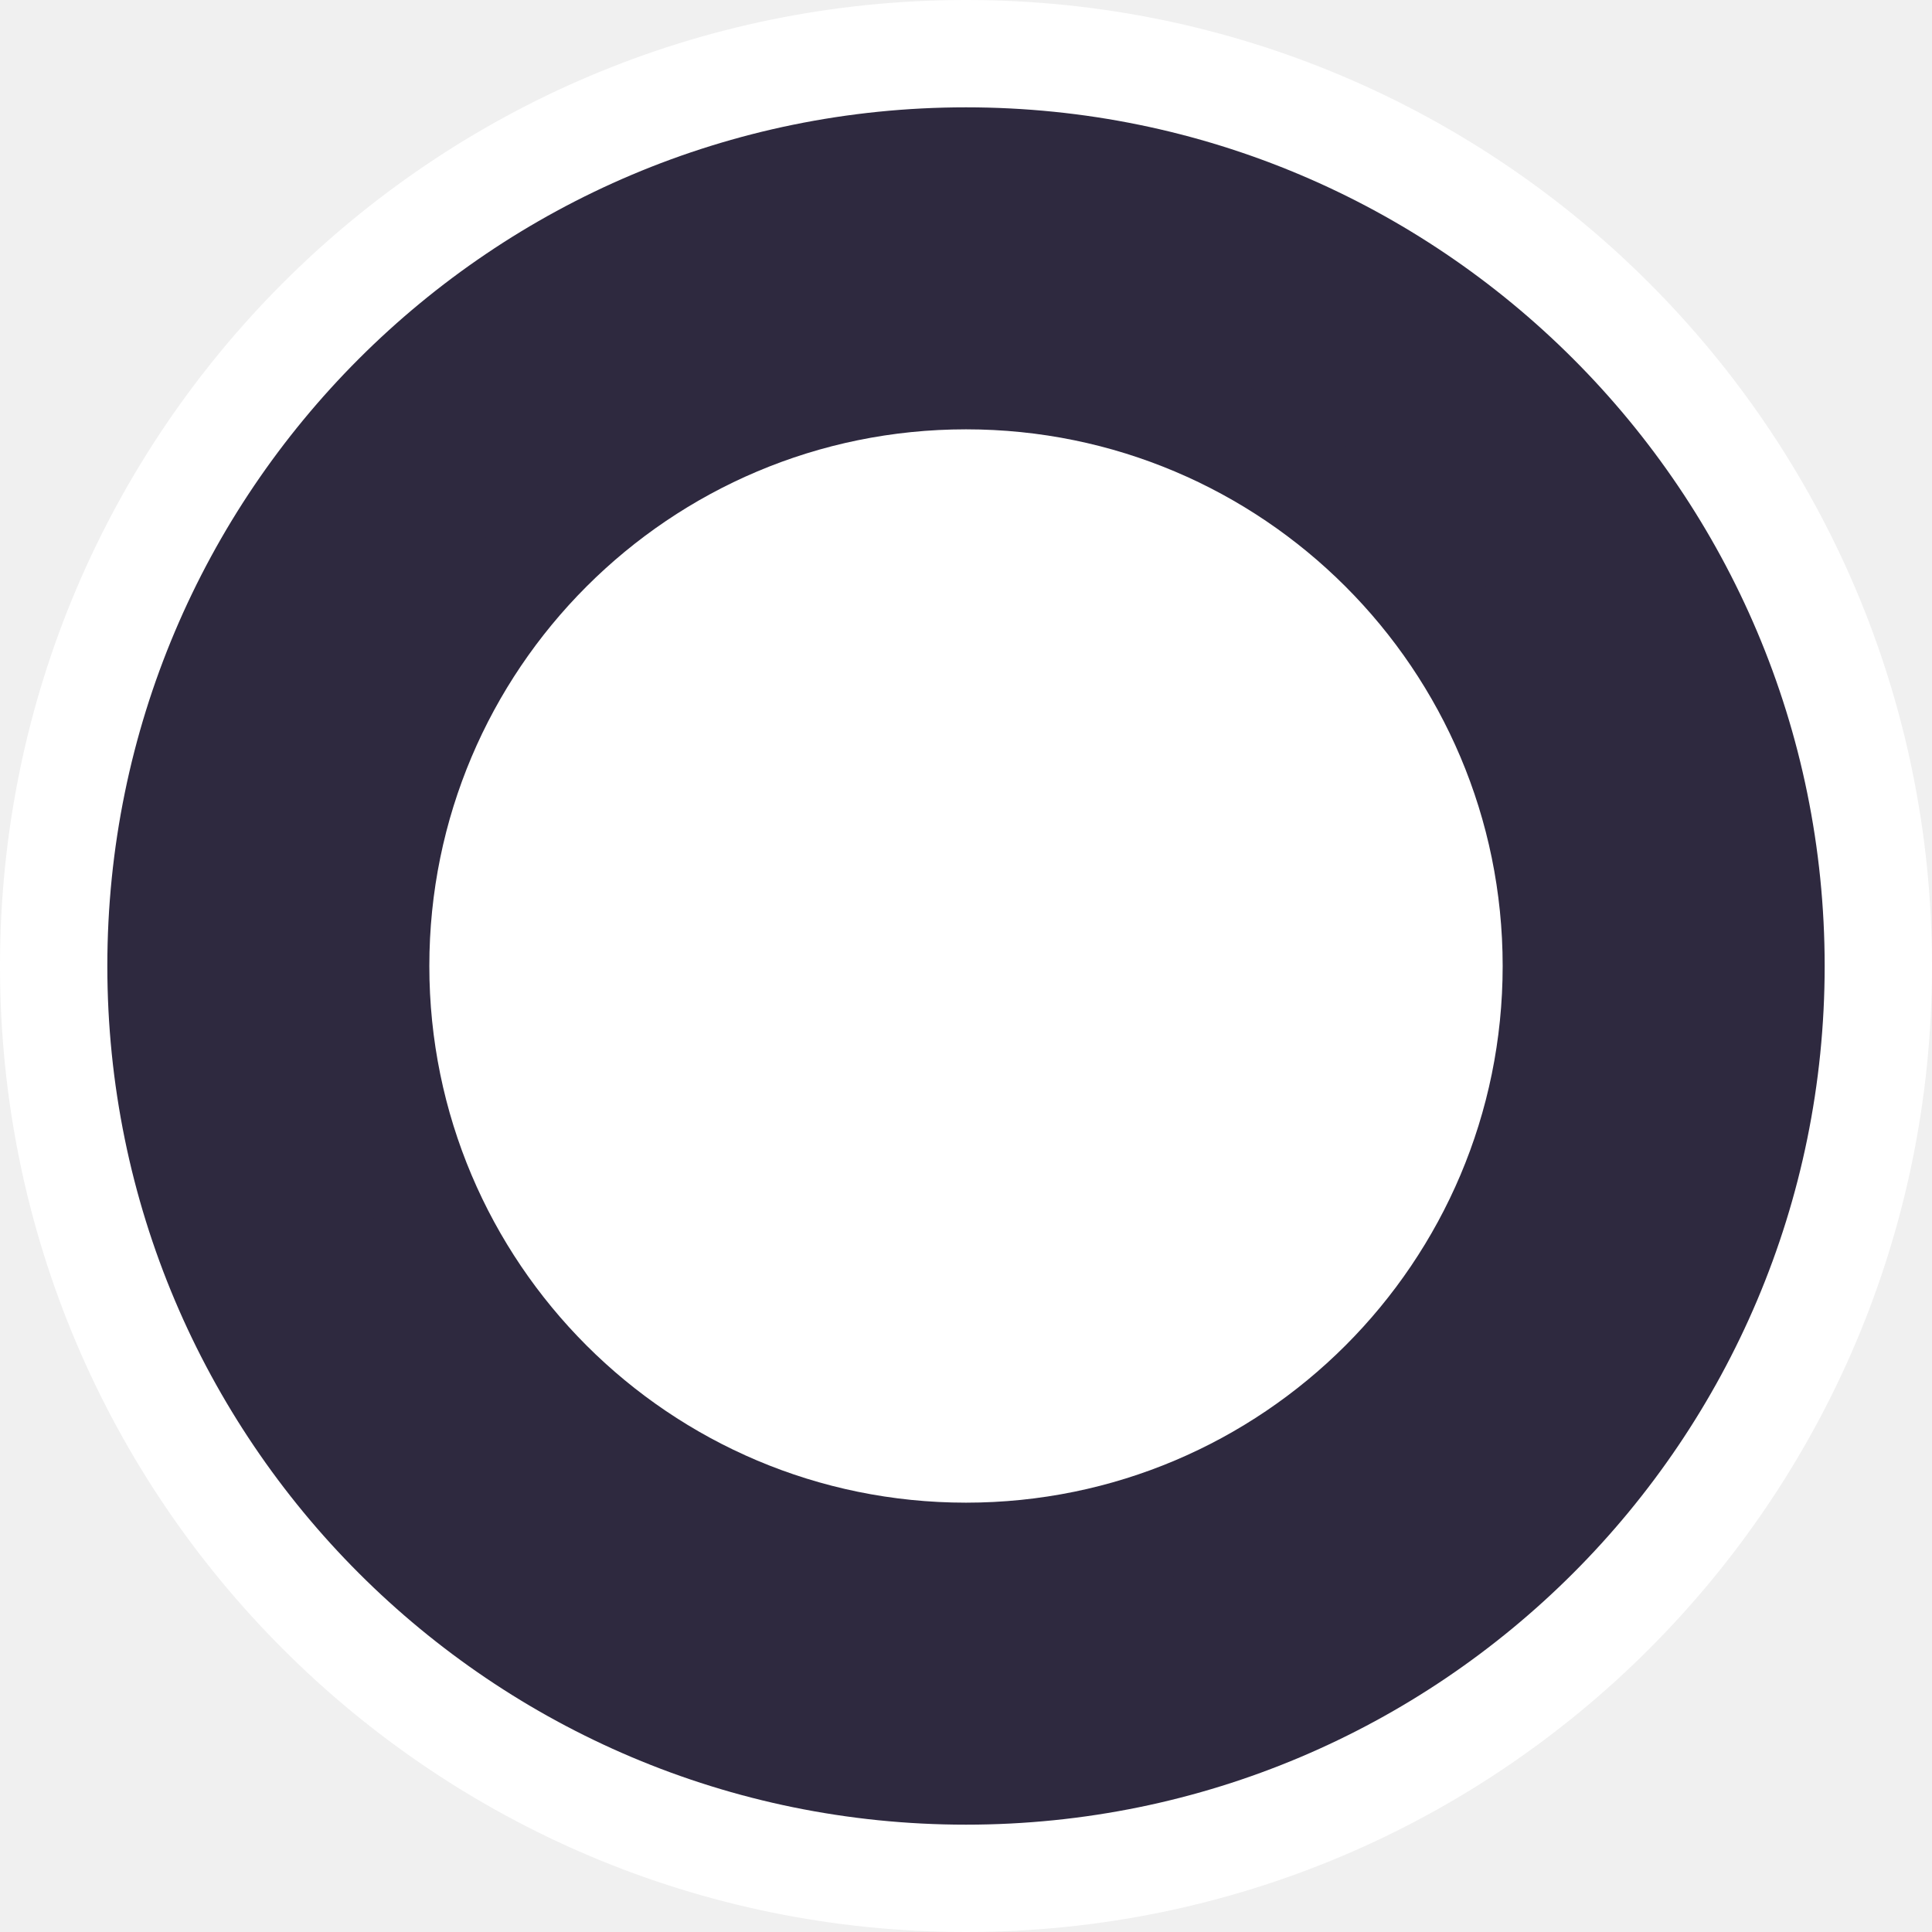
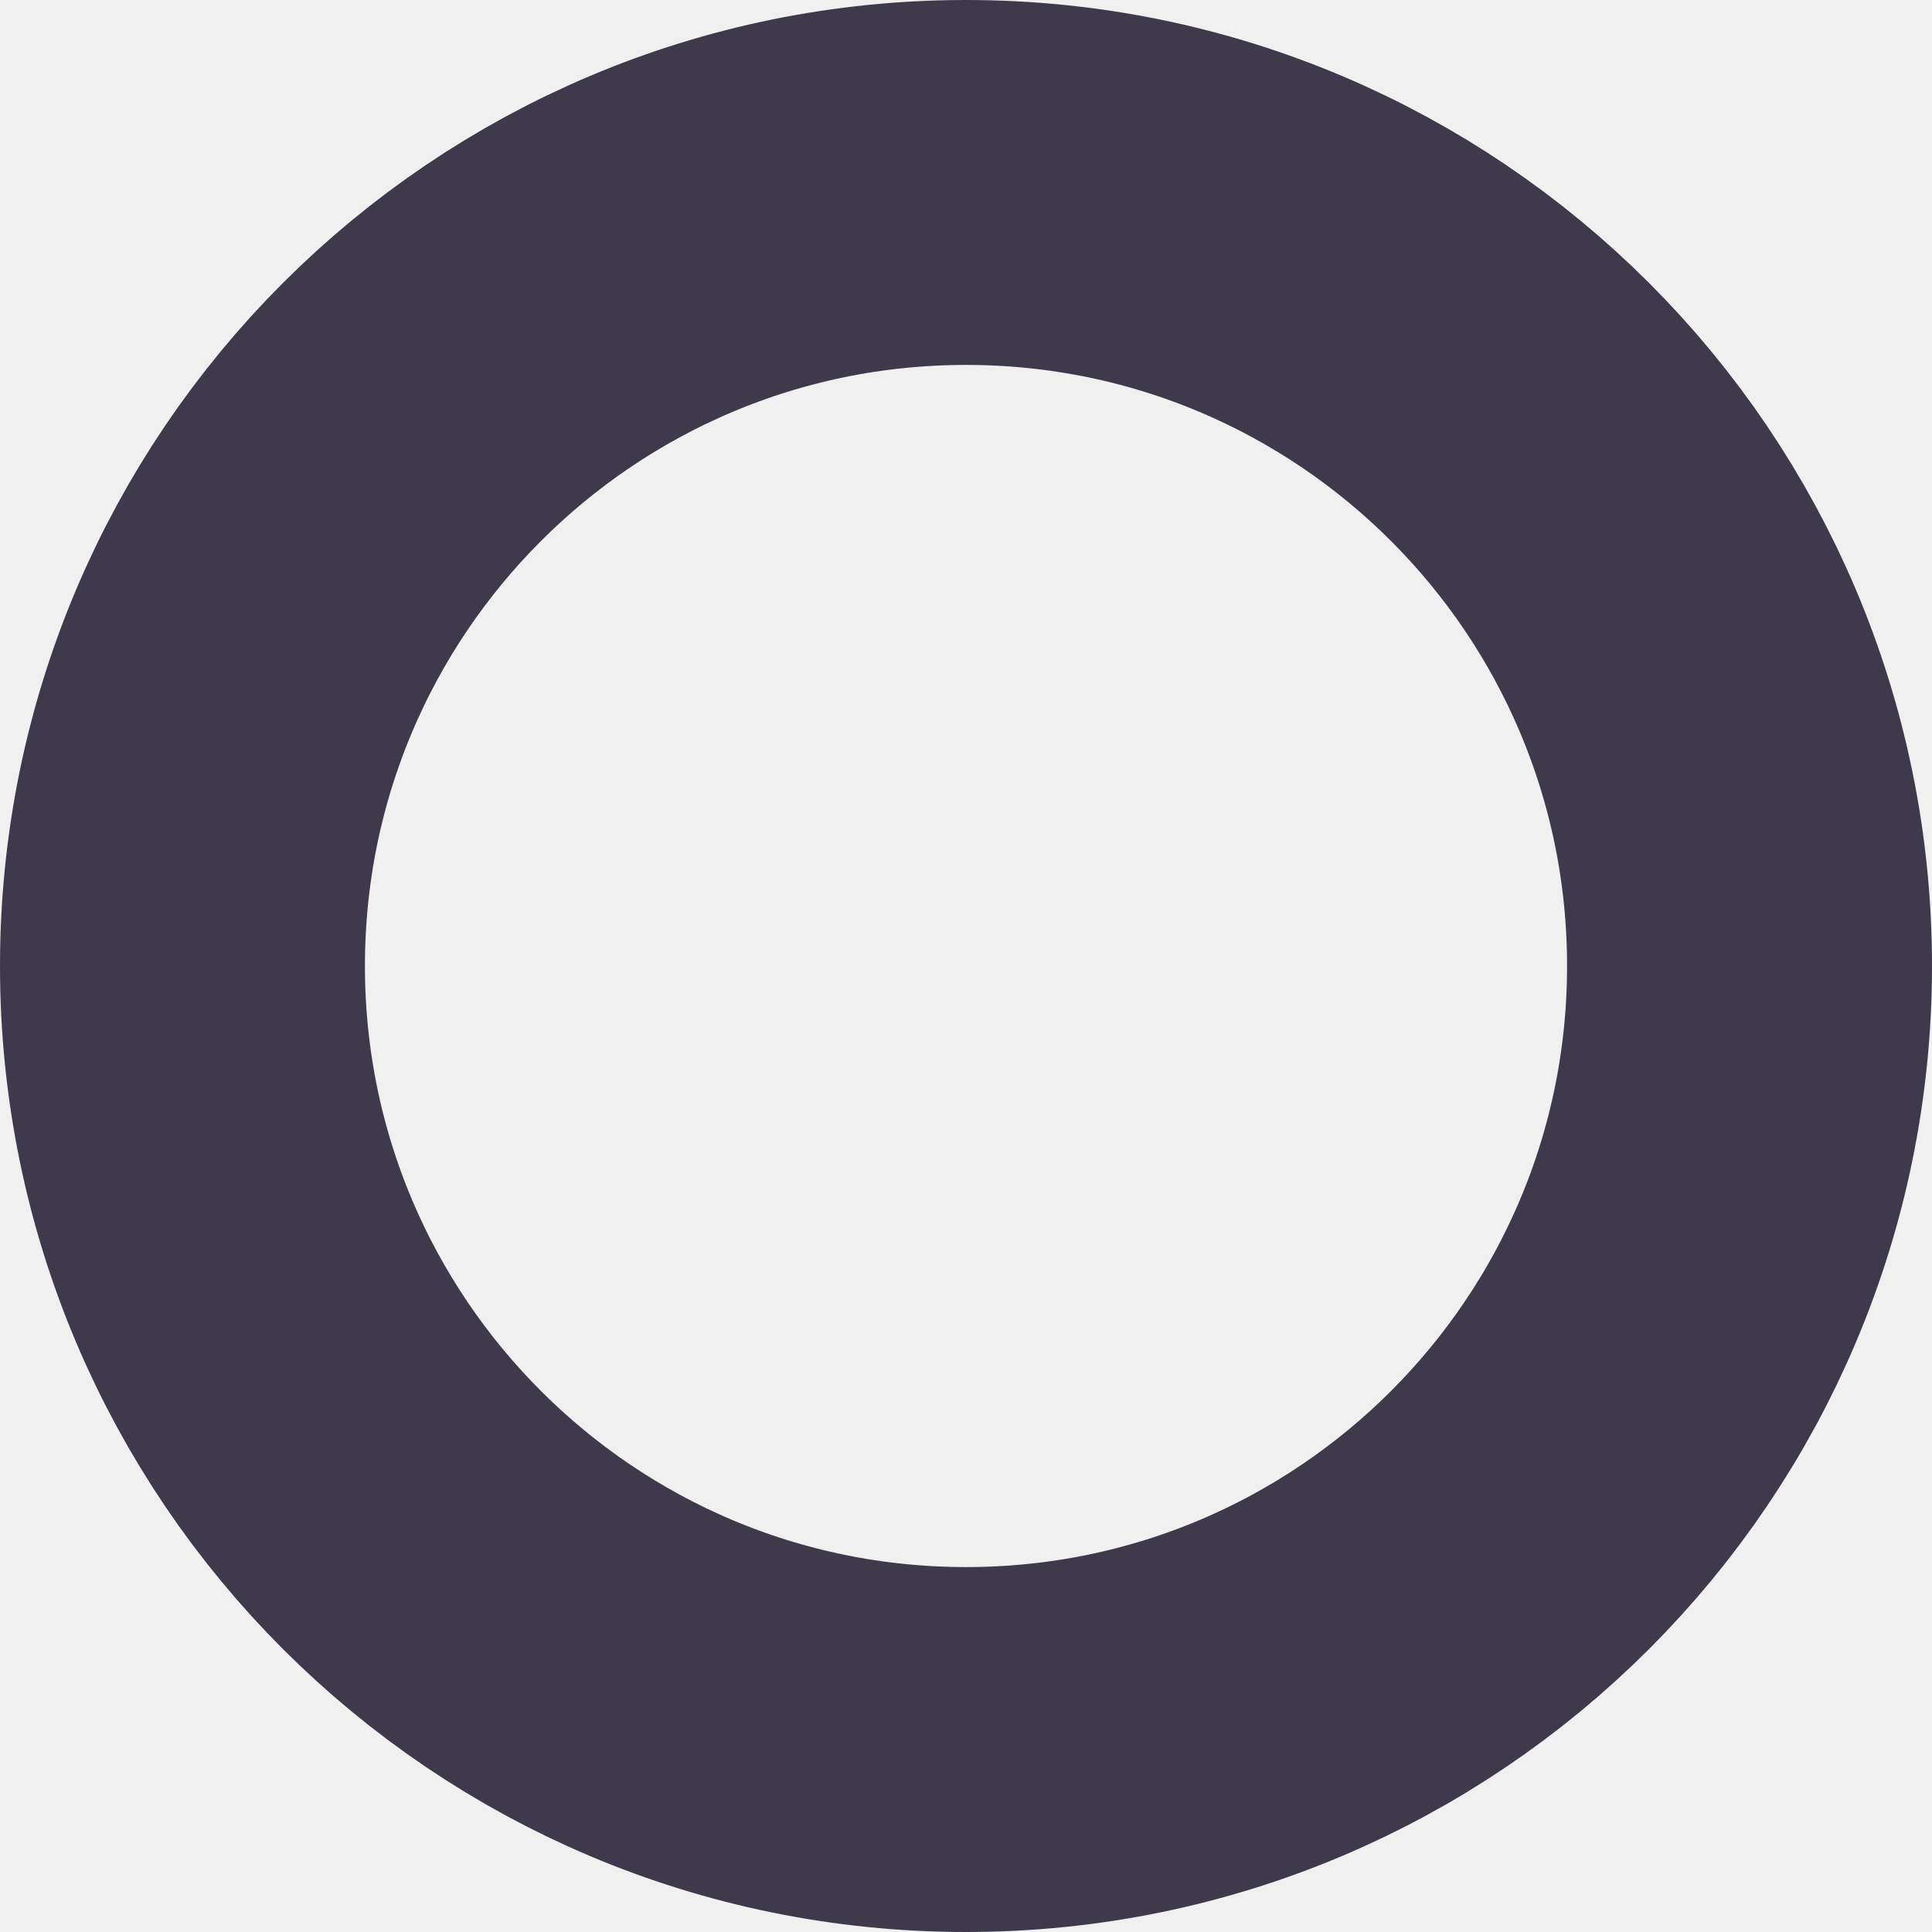
<svg xmlns="http://www.w3.org/2000/svg" width="90" height="90" viewBox="0 0 90 90" fill="none">
-   <circle cx="45" cy="45" r="45" fill="white" />
-   <circle cx="45" cy="45" r="40" fill="#2E293F" />
-   <circle cx="45" cy="45" r="30" fill="#2E293F" />
-   <circle cx="45" cy="45" r="25" fill="white" />
-   <circle cx="45" cy="45" r="15" fill="white" />
+   <path d="M81.5 45C81.5 65.158 65.158 81.5 45 81.5C24.842 81.5 8.5 65.158 8.5 45C8.5 24.842 24.842 8.5 45 8.5C65.158 8.5 81.5 24.842 81.5 45Z" stroke="#3E3A4B" stroke-width="17" />
</svg>
